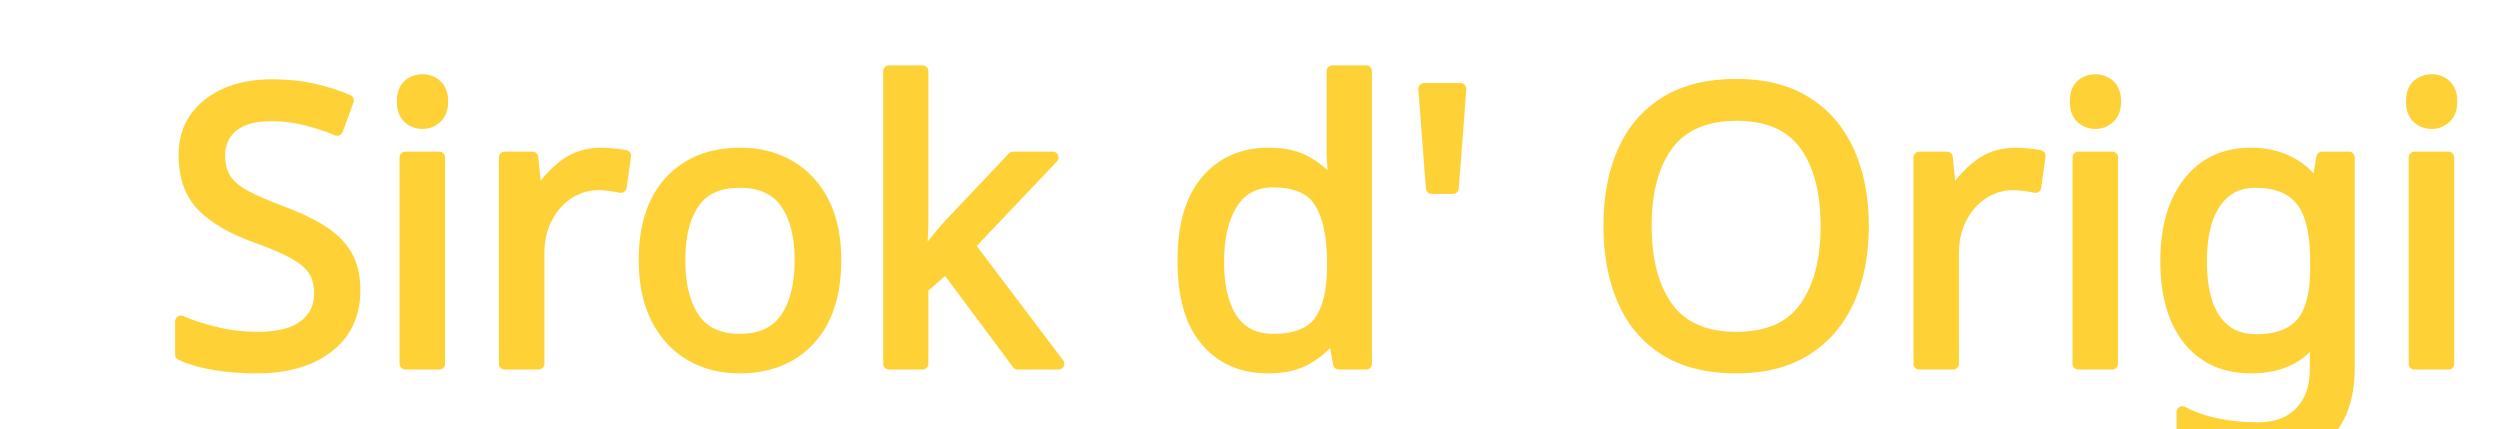
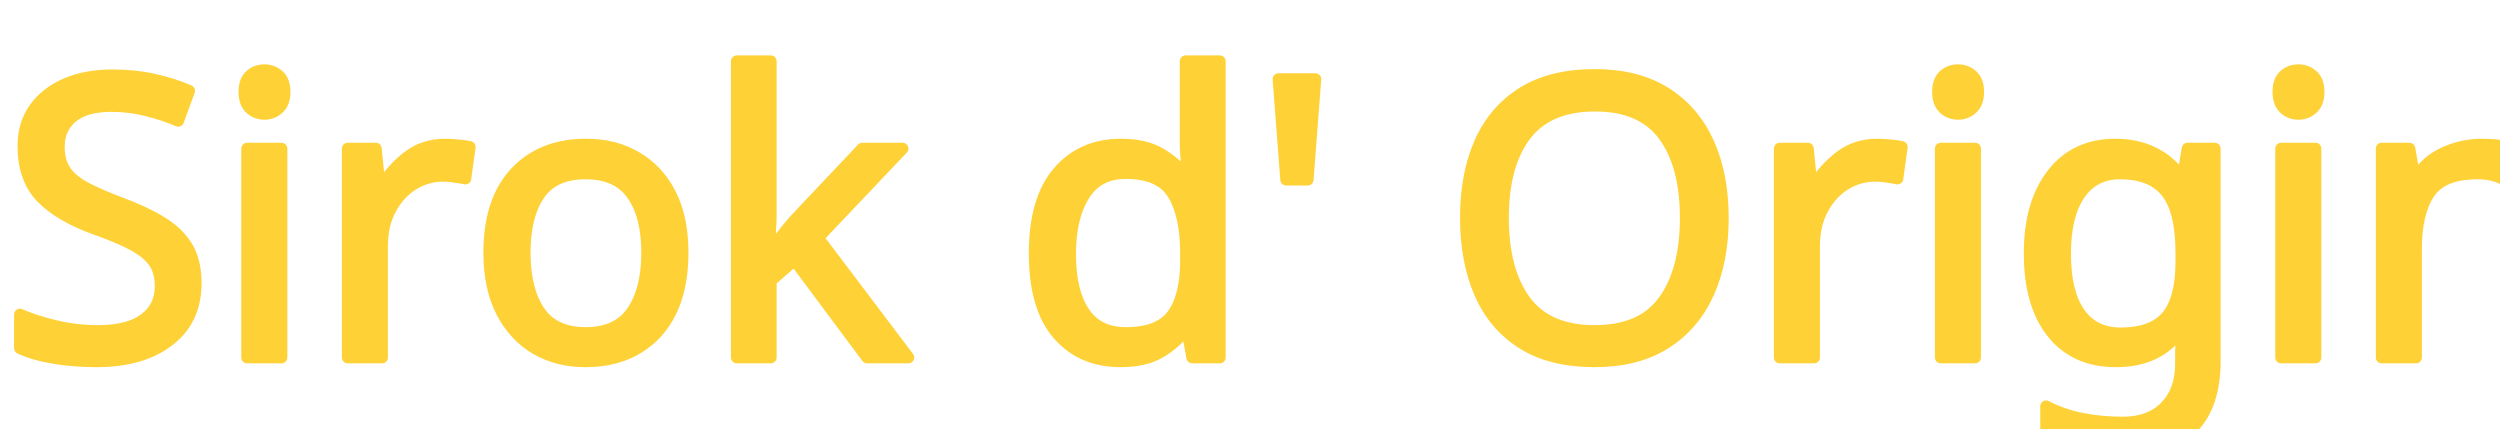
<svg xmlns="http://www.w3.org/2000/svg" width="140" height="24" viewBox="0 0 140 24">
  <defs>
    <style>
      .cls-1 {
        stroke: #fed136;
        stroke-linejoin: round;
        stroke-width: 1px;
        font-size: 33.333px;
        fill: #fed136;
        font-family: Mathline;
      }
    </style>
  </defs>
-   <text id="Sirok_d_Original" data-name="Sirok d' Original" class="cls-1" transform="matrix(0.647, 0, 0, 0.647, 9.029, 20.372)">Sirok d' Original</text>
+   <text id="Sirok_d_Original" data-name="Sirok d' Original" class="cls-1" transform="matrix(0.655, 0, 0, 0.655, 0, 20.019)">Sirok d' Original</text>
</svg>
